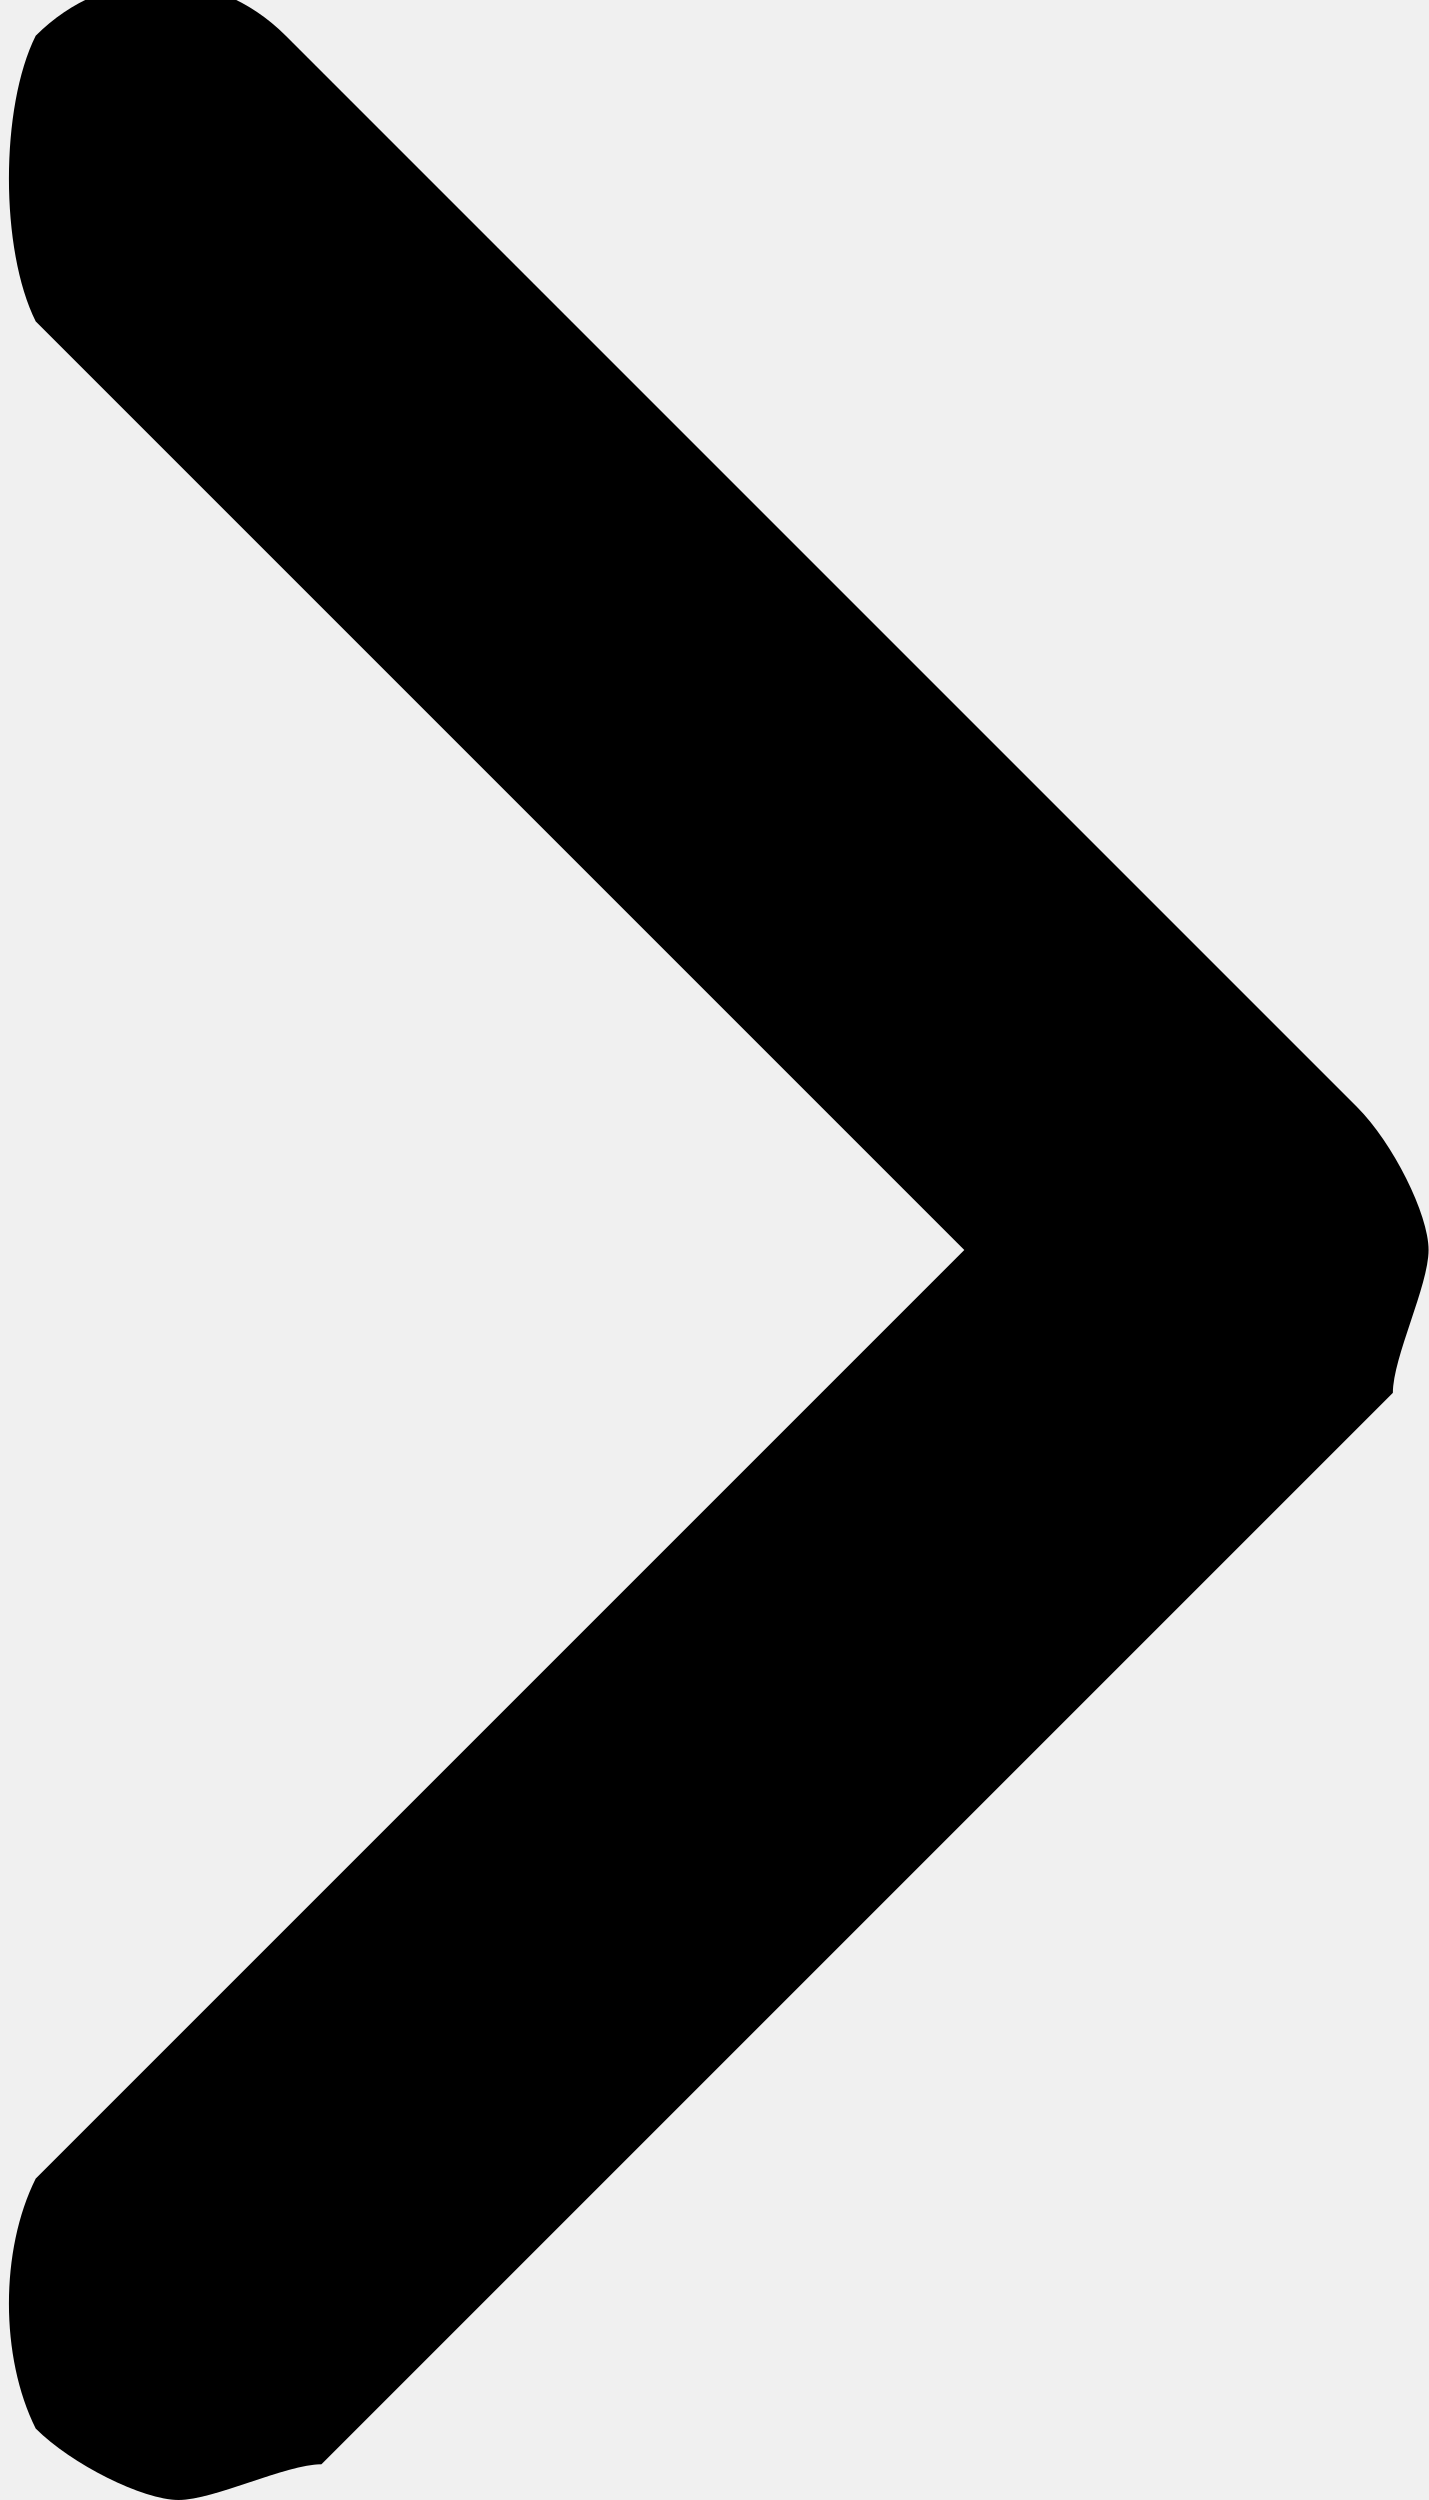
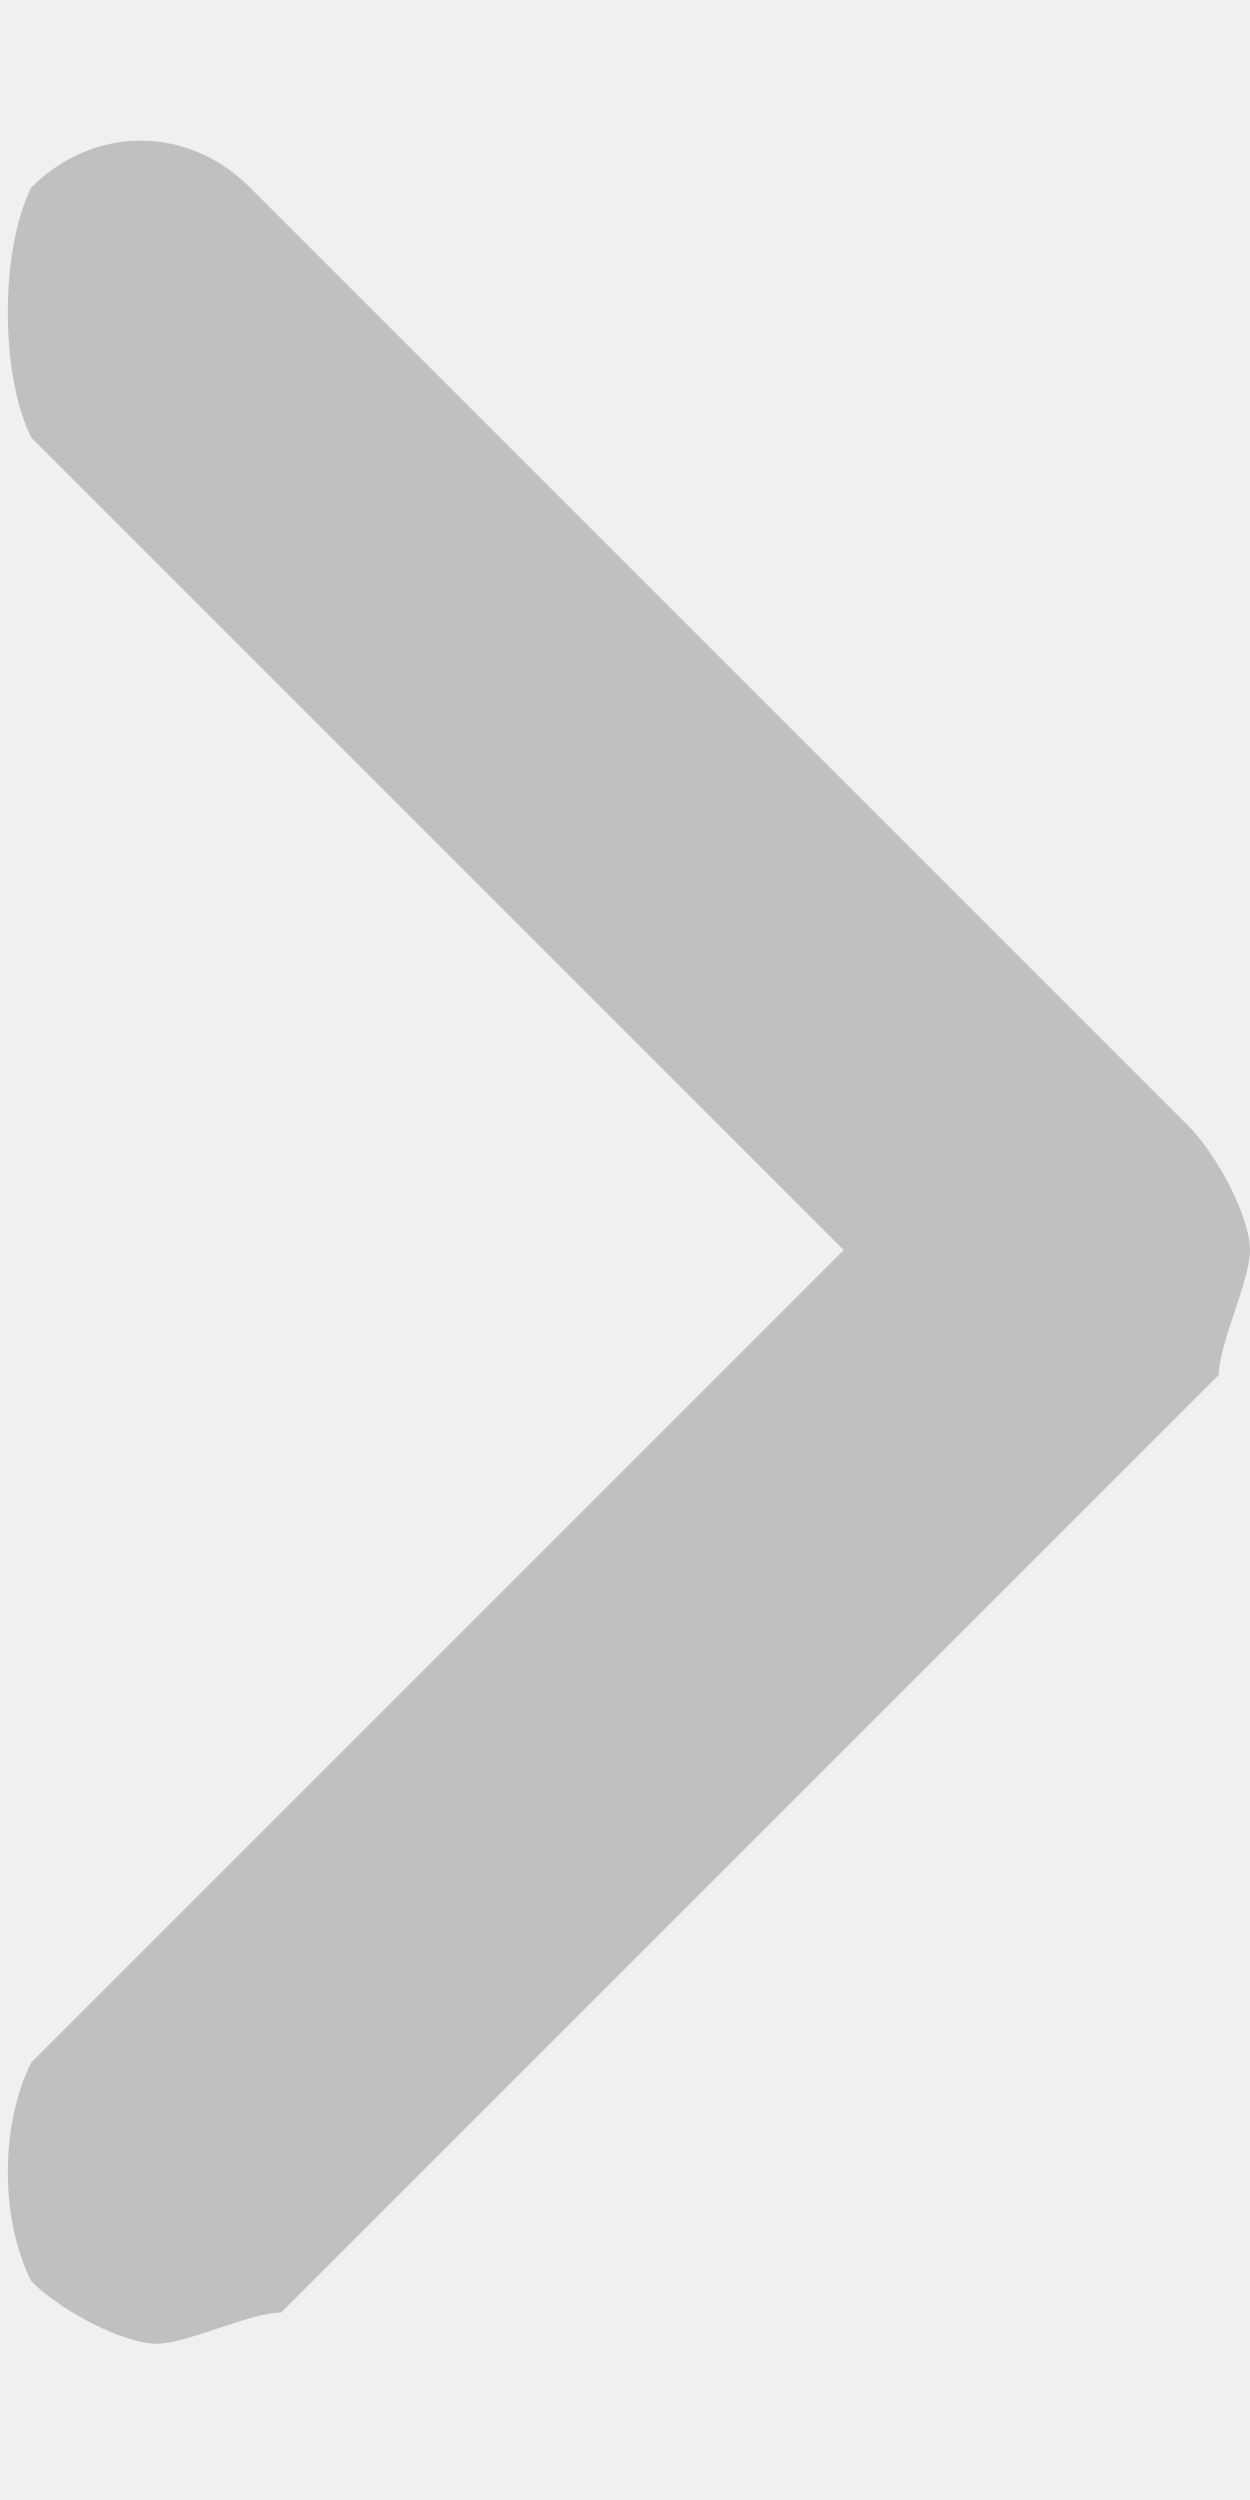
- <svg xmlns="http://www.w3.org/2000/svg" width="4" height="7" fill="none">
-   <g clip-path="url(#a)">
-     <path fill="#000" d="m3.8 3.1-3-3C.6-.1.3-.1.1.1 0 .3 0 .7.1.9l2.6 2.6L.1 6.1c-.1.2-.1.5 0 .7.1.1.3.2.4.2.1 0 .3-.1.4-.1l3-3c0-.1.1-.3.1-.4 0-.1-.1-.3-.2-.4Z" />
-   </g>
-   <defs>
-     <clipPath id="a">
-       <path fill="#fff" d="M0 0h4v7H0z" />
-     </clipPath>
-   </defs>
+ <svg xmlns="http://www.w3.org/2000/svg" width="4" height="8" fill="none" fill-opacity="0.2">
+   <path fill="#000" d="m3.8 3.6-3-3C.6.4.3.4.1.6c-.1.2-.1.6 0 .8L2.7 4 .1 6.6c-.1.2-.1.5 0 .7.1.1.3.2.4.2.1 0 .3-.1.4-.1l3-3c0-.1.1-.3.1-.4 0-.1-.1-.3-.2-.4Z" />
</svg>
